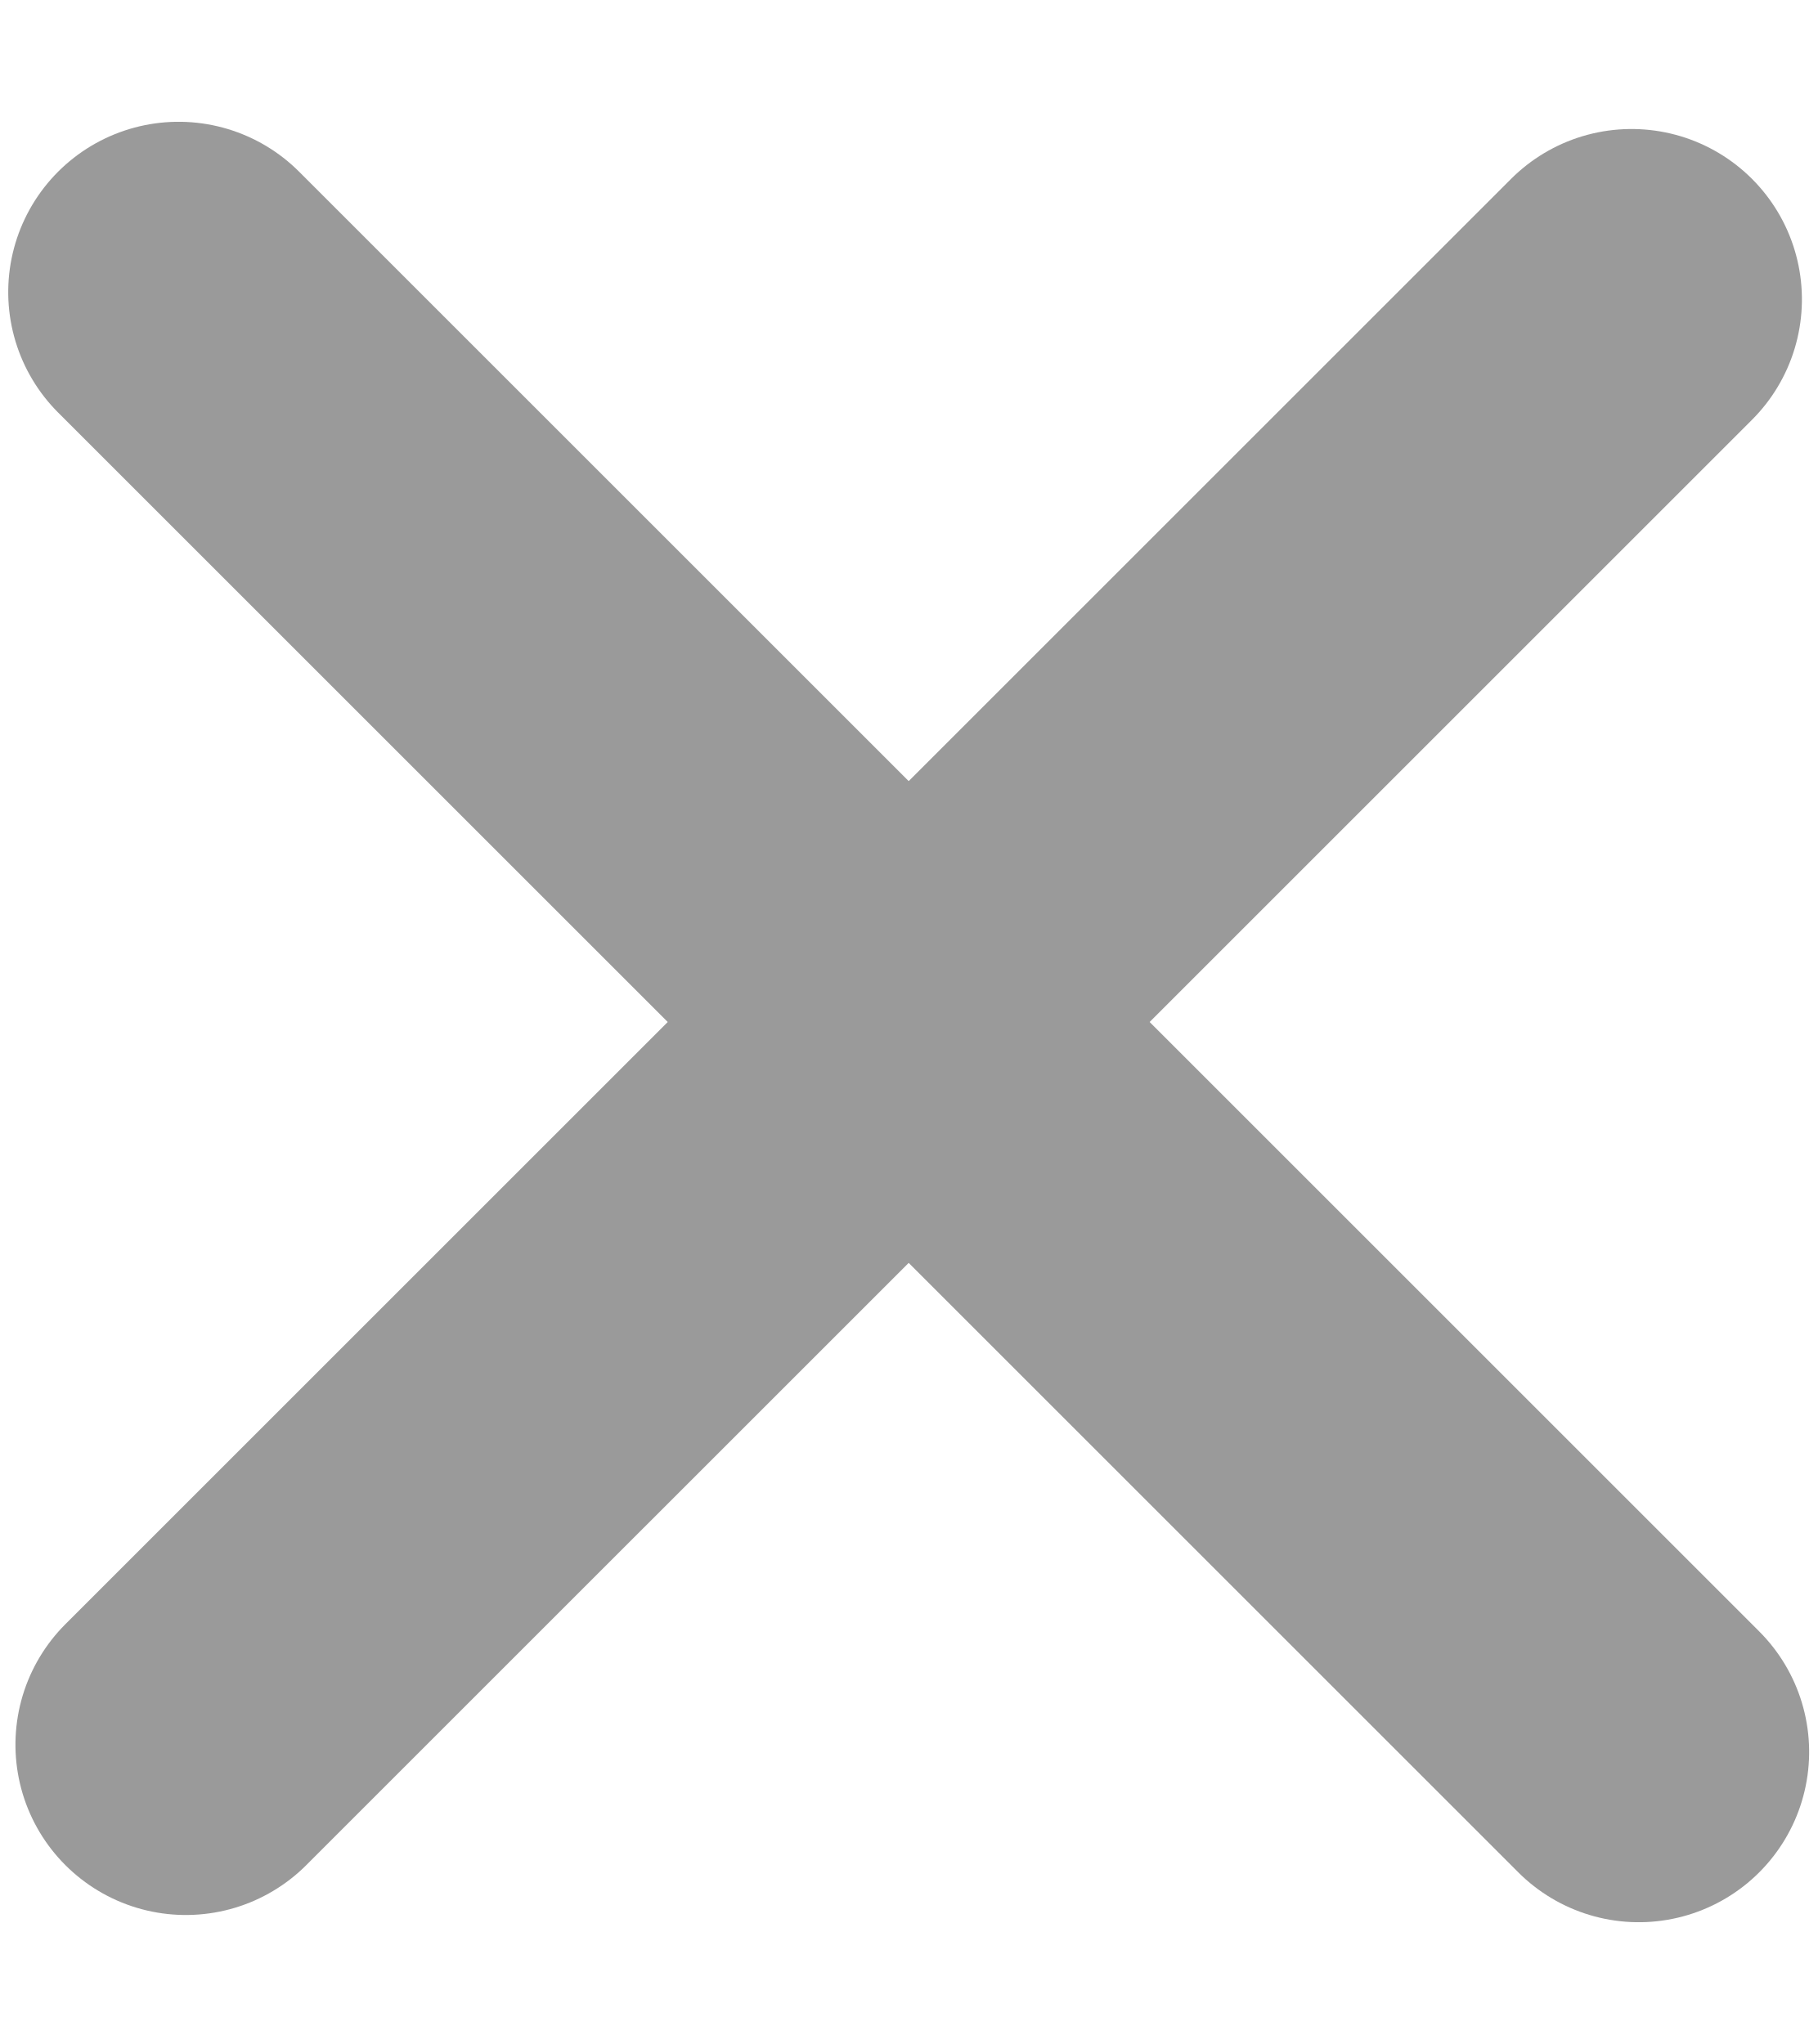
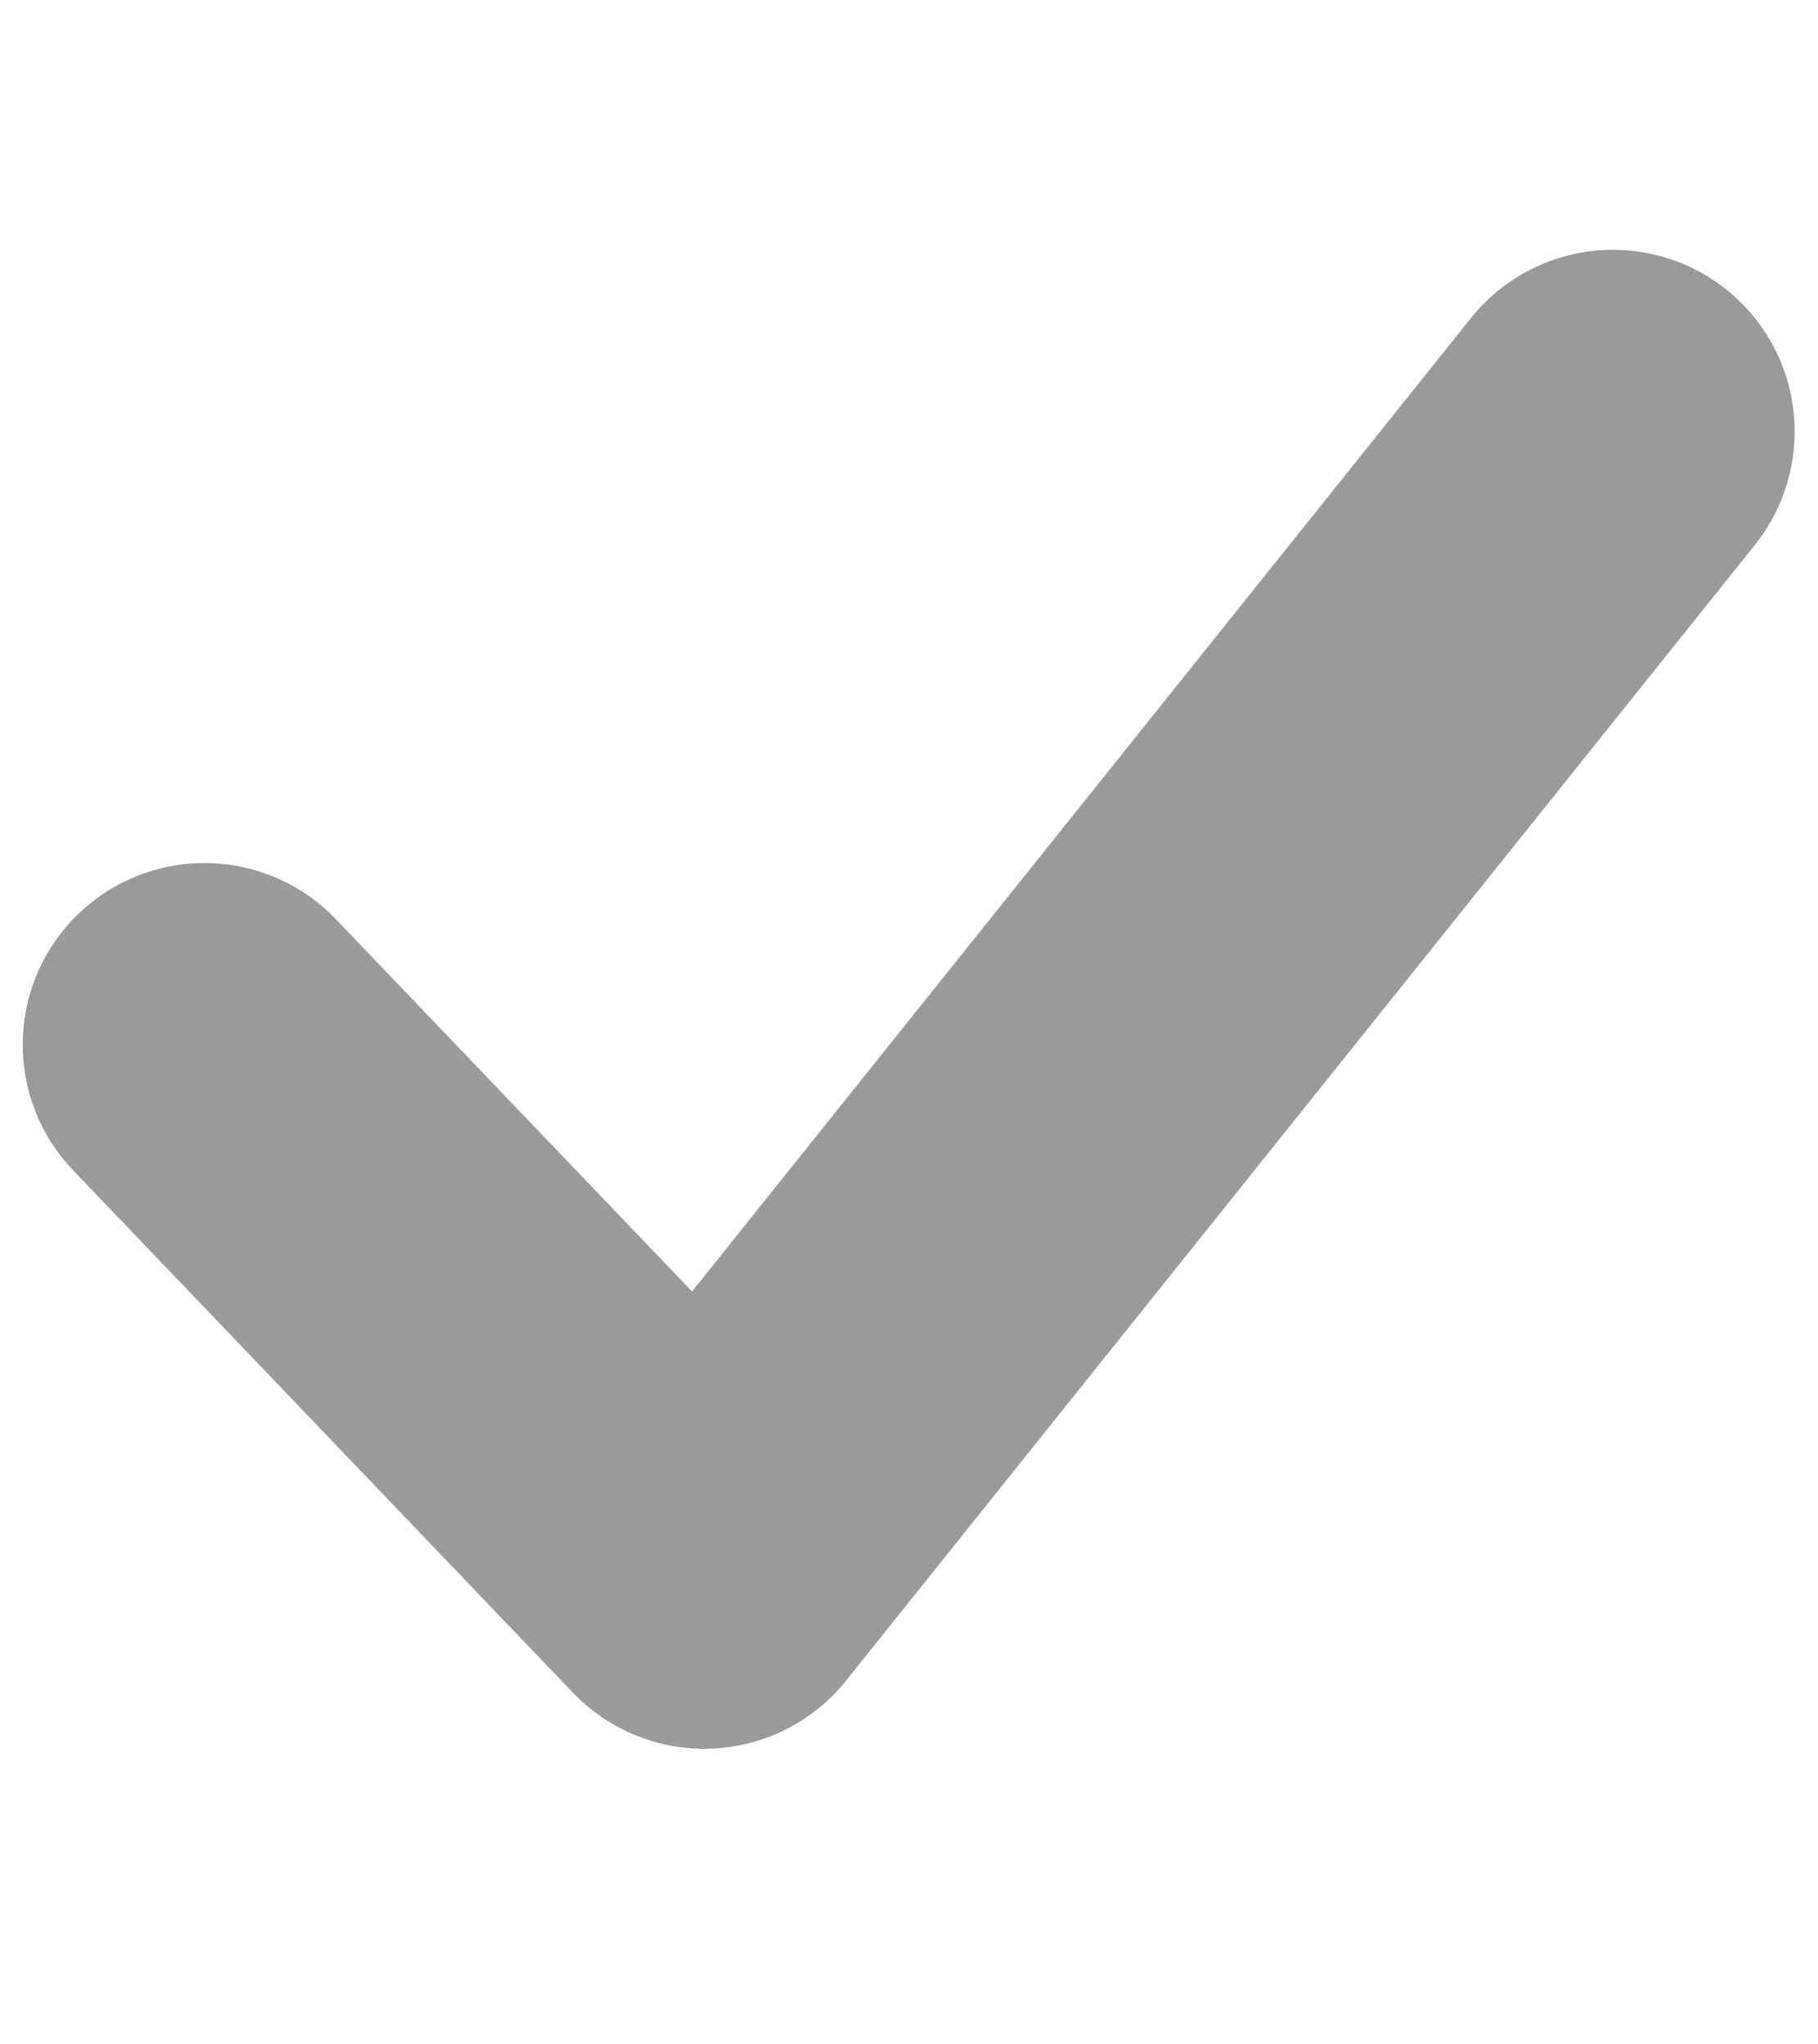
- <svg xmlns="http://www.w3.org/2000/svg" width="8px" height="9px" viewBox="0 0 8 9" version="1.1">
-   <g id="Page-1" stroke="none" stroke-width="1" fill="none" fill-rule="evenodd" stroke-linecap="round">
-     <g id="07-Resources" transform="translate(-444, -1237)" stroke="#9A9A9A" stroke-width="1.5">
-       <g id="Group-8" transform="translate(448, 1241.5) rotate(-315) translate(-448, -1241.5) translate(443, 1237)">
-         <path d="M5,0 L5,9" id="Line-8" />
-         <path d="M5,-0.045 L5,9.045" id="Line-8" transform="translate(5, 4.5) rotate(-90) translate(-5, -4.5) " />
-       </g>
-     </g>
-   </g>
+ <svg xmlns="http://www.w3.org/2000/svg" width="8px" height="9px" viewBox="0 0 8 9" fill="none">
+   <polyline points="0.9,4.6 3.1,6.9 7.1,1.9" stroke="#9A9A9A" stroke-width="1.6" stroke-linecap="round" stroke-linejoin="round" />
</svg>
